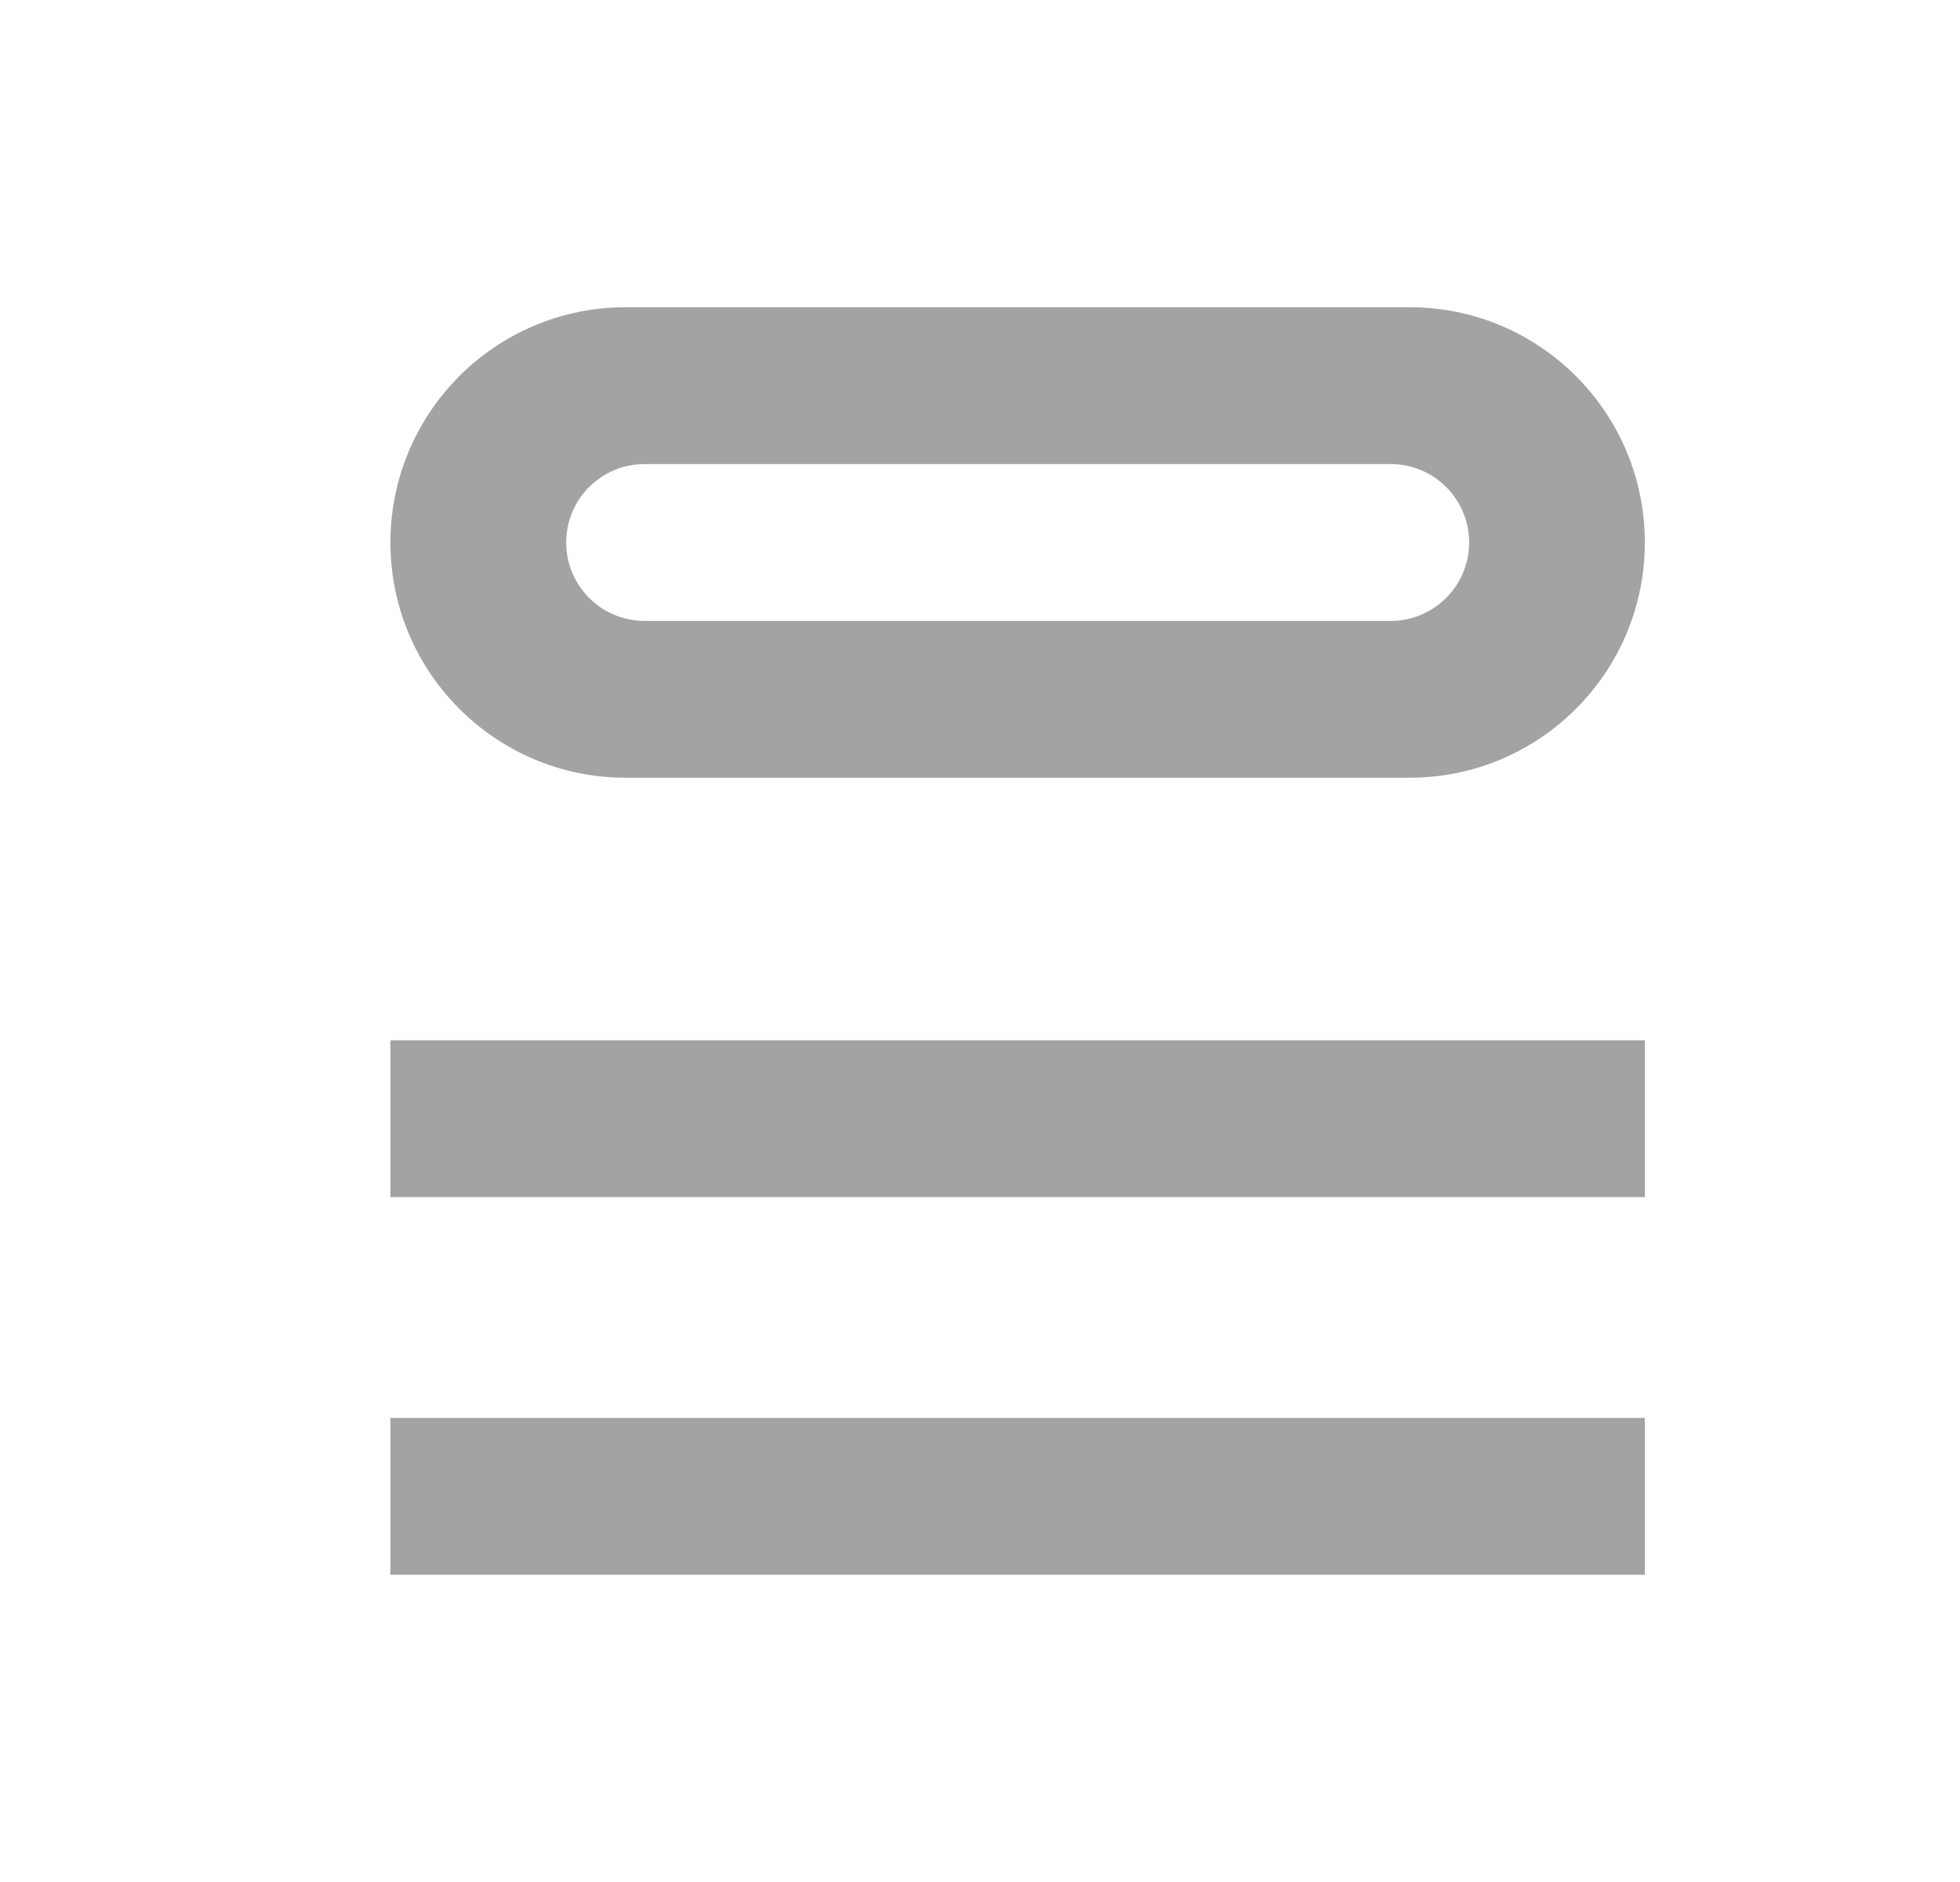
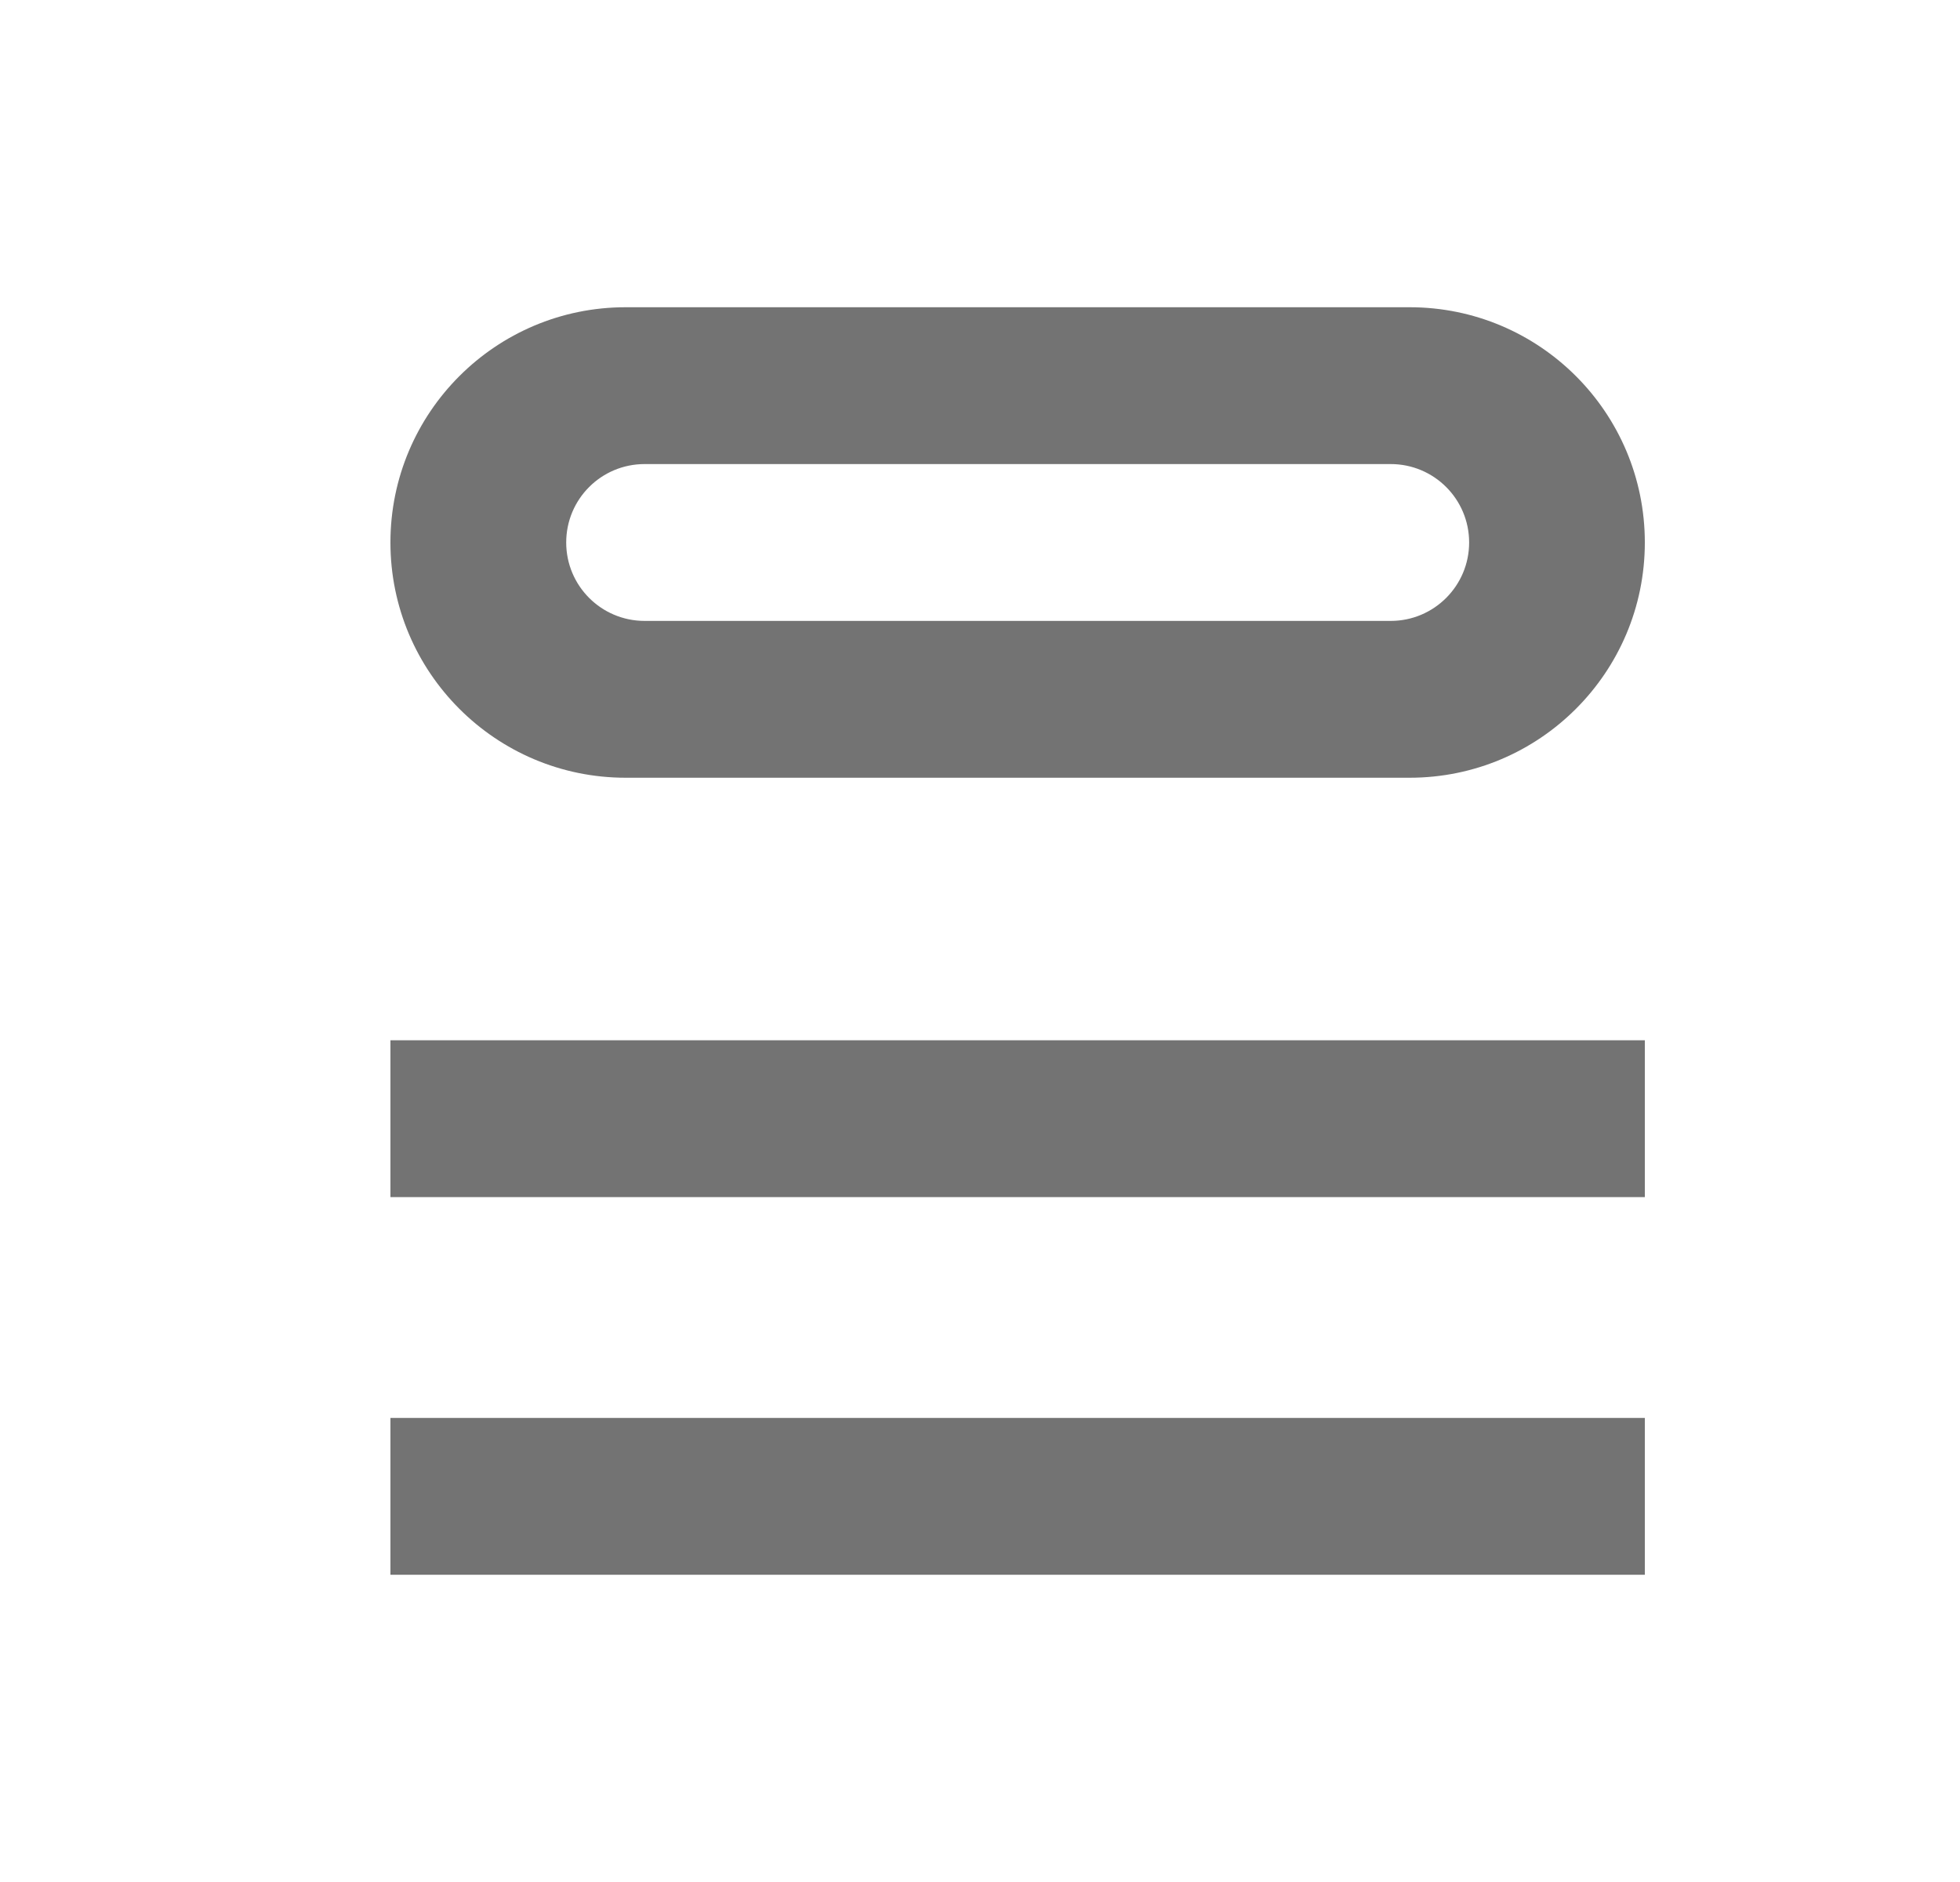
<svg xmlns="http://www.w3.org/2000/svg" width="25" height="24" viewBox="0 0 25 24" fill="none">
-   <path fill-rule="evenodd" clip-rule="evenodd" d="M4.98 6.918C4.98 5.261 6.324 3.918 7.98 3.918H17.98C19.637 3.918 20.98 5.261 20.98 6.918C20.98 8.574 19.637 9.918 17.98 9.918H7.98C6.324 9.918 4.98 8.574 4.98 6.918ZM7.222 6.918C7.222 6.365 7.669 5.918 8.222 5.918H17.739C18.291 5.918 18.739 6.365 18.739 6.918C18.739 7.47 18.291 7.918 17.739 7.918H8.222C7.669 7.918 7.222 7.47 7.222 6.918Z" fill="#a3a3a3" />
-   <path d="M4.98 13.266H20.98V15.266H4.98V13.266Z" fill="#a3a3a3" />
-   <path d="M4.98 18.082H20.98V20.082H4.98V18.082Z" fill="#a3a3a3" />
+   <path fill-rule="evenodd" clip-rule="evenodd" d="M4.98 6.918C4.98 5.261 6.324 3.918 7.98 3.918H17.98C19.637 3.918 20.98 5.261 20.98 6.918C20.98 8.574 19.637 9.918 17.98 9.918H7.98C6.324 9.918 4.98 8.574 4.98 6.918ZM7.222 6.918C7.222 6.365 7.669 5.918 8.222 5.918H17.739C18.291 5.918 18.739 6.365 18.739 6.918C18.739 7.47 18.291 7.918 17.739 7.918H8.222C7.669 7.918 7.222 7.47 7.222 6.918Z" fill="#737373" />
+   <path d="M4.98 13.266H20.98V15.266H4.98V13.266Z" fill="#737373" />
+   <path d="M4.98 18.082H20.98V20.082H4.98V18.082Z" fill="#737373" />
</svg>
